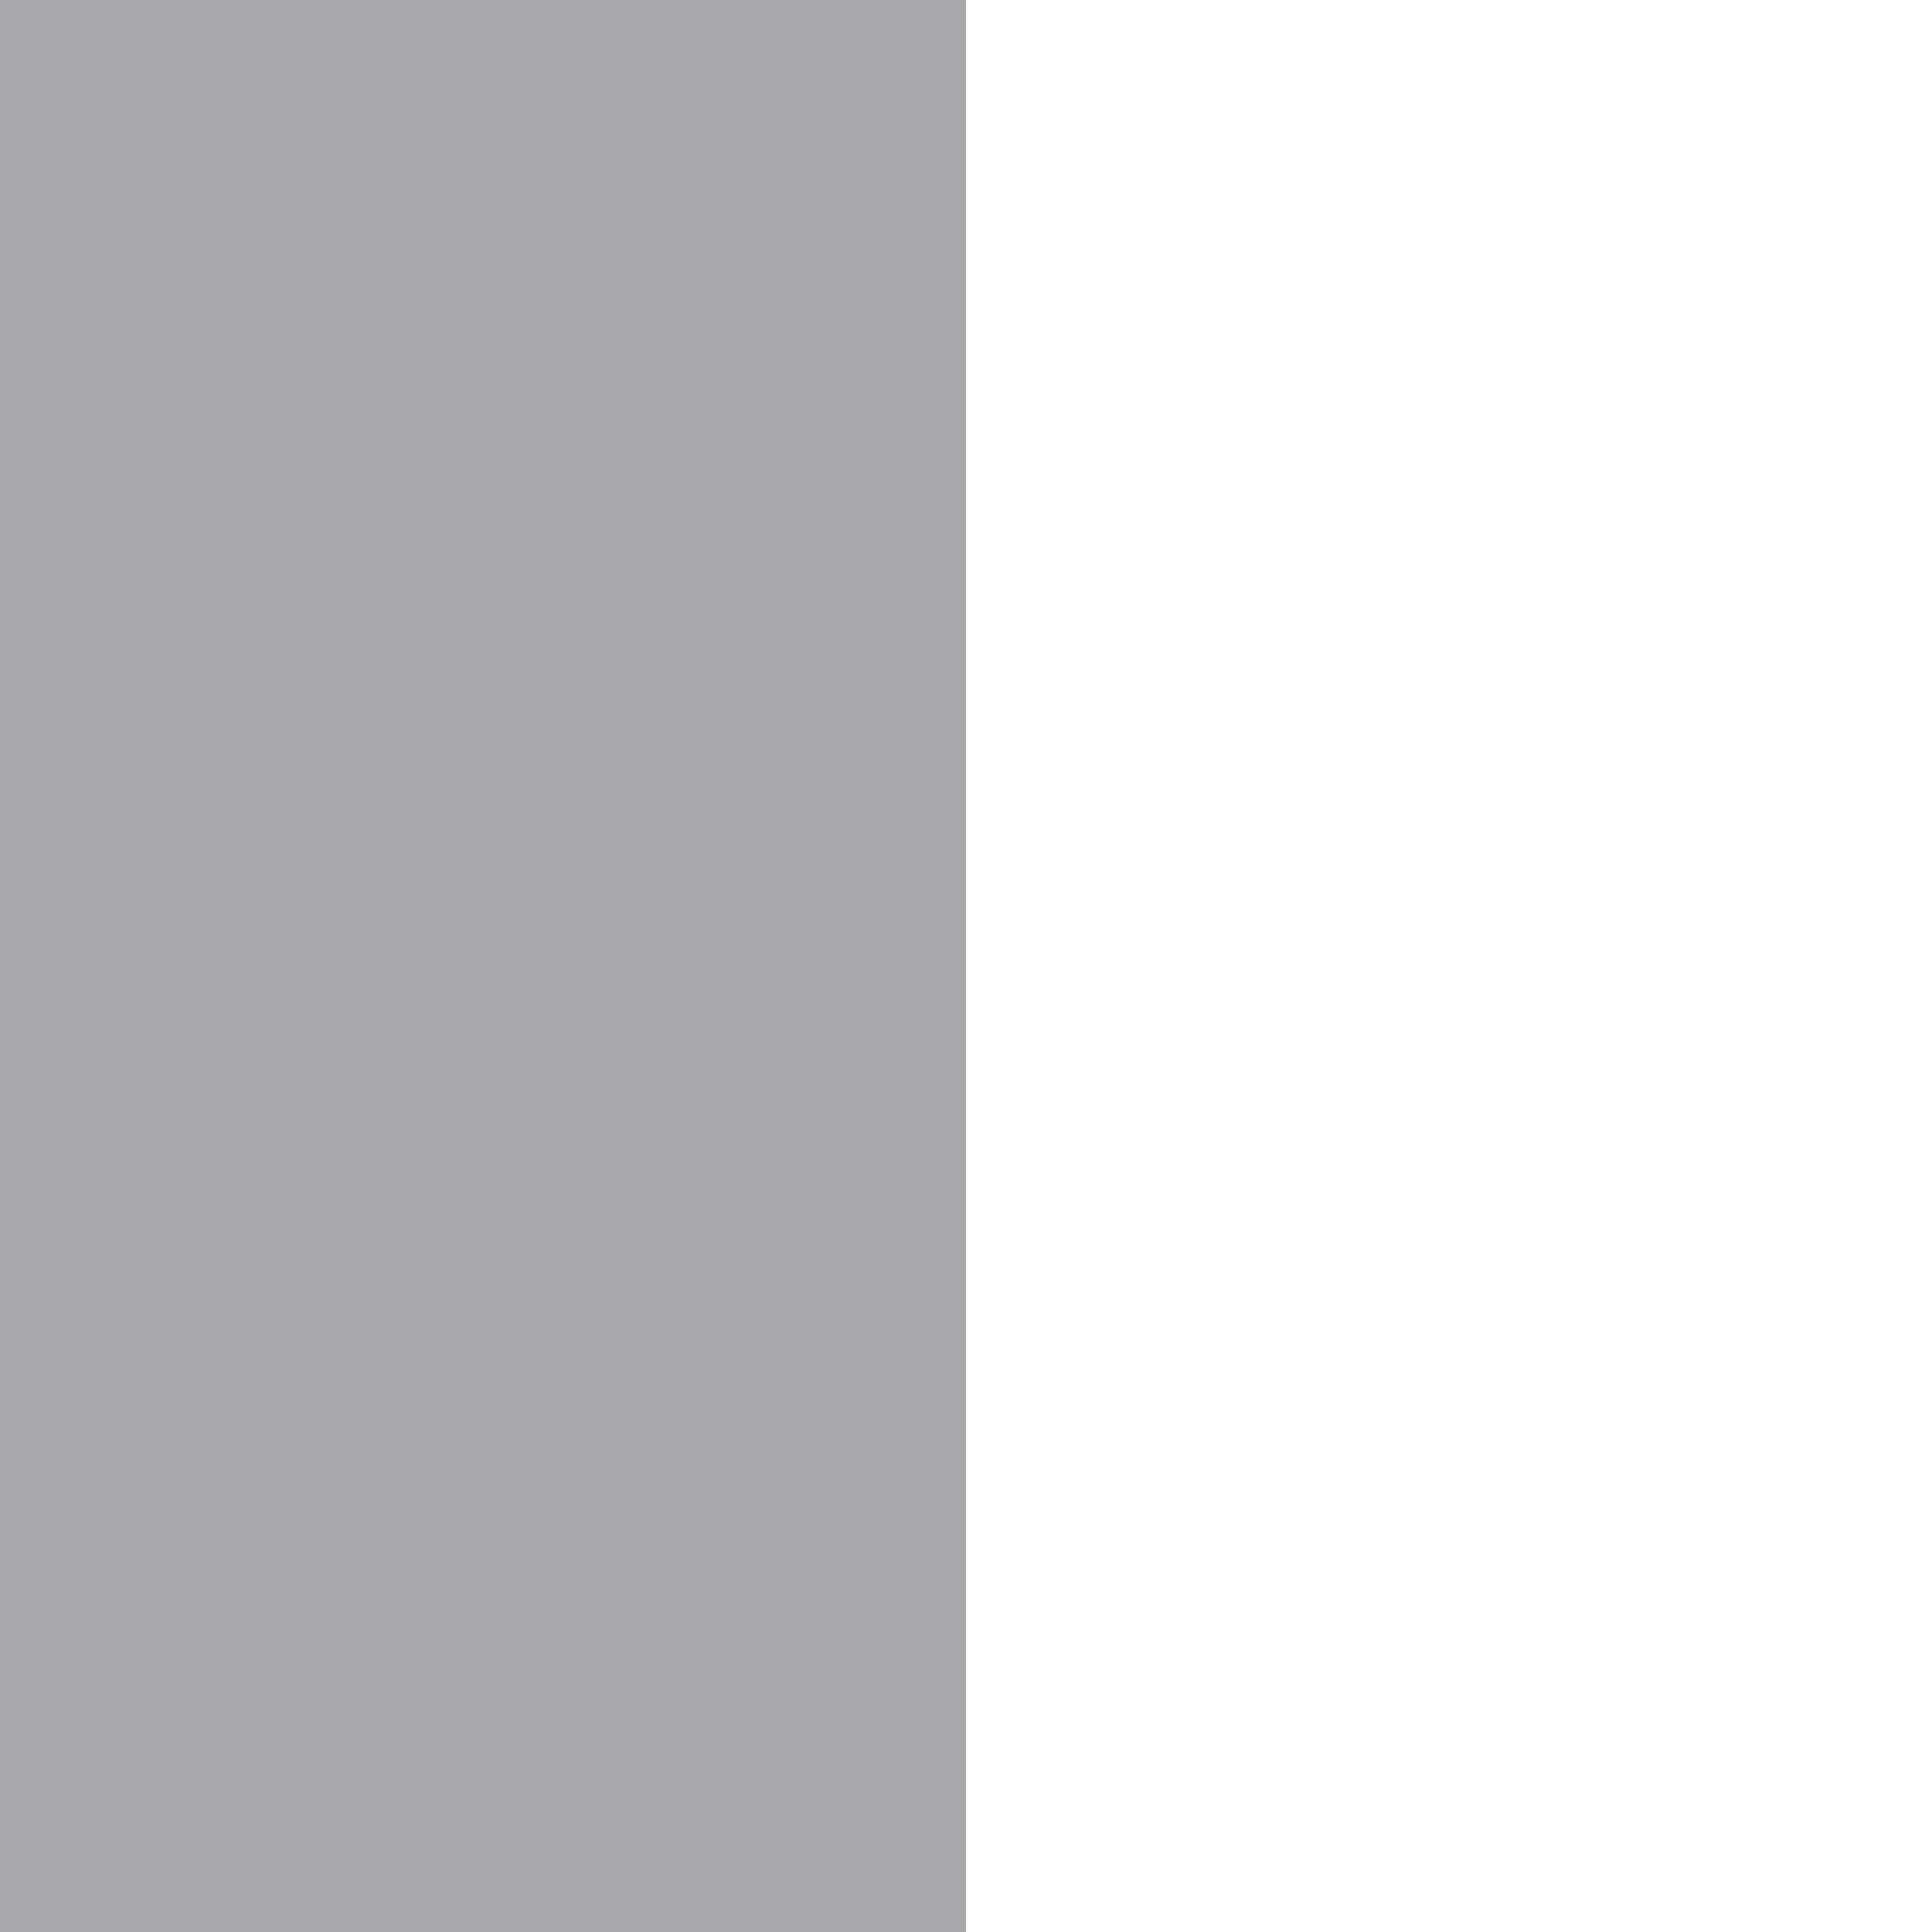
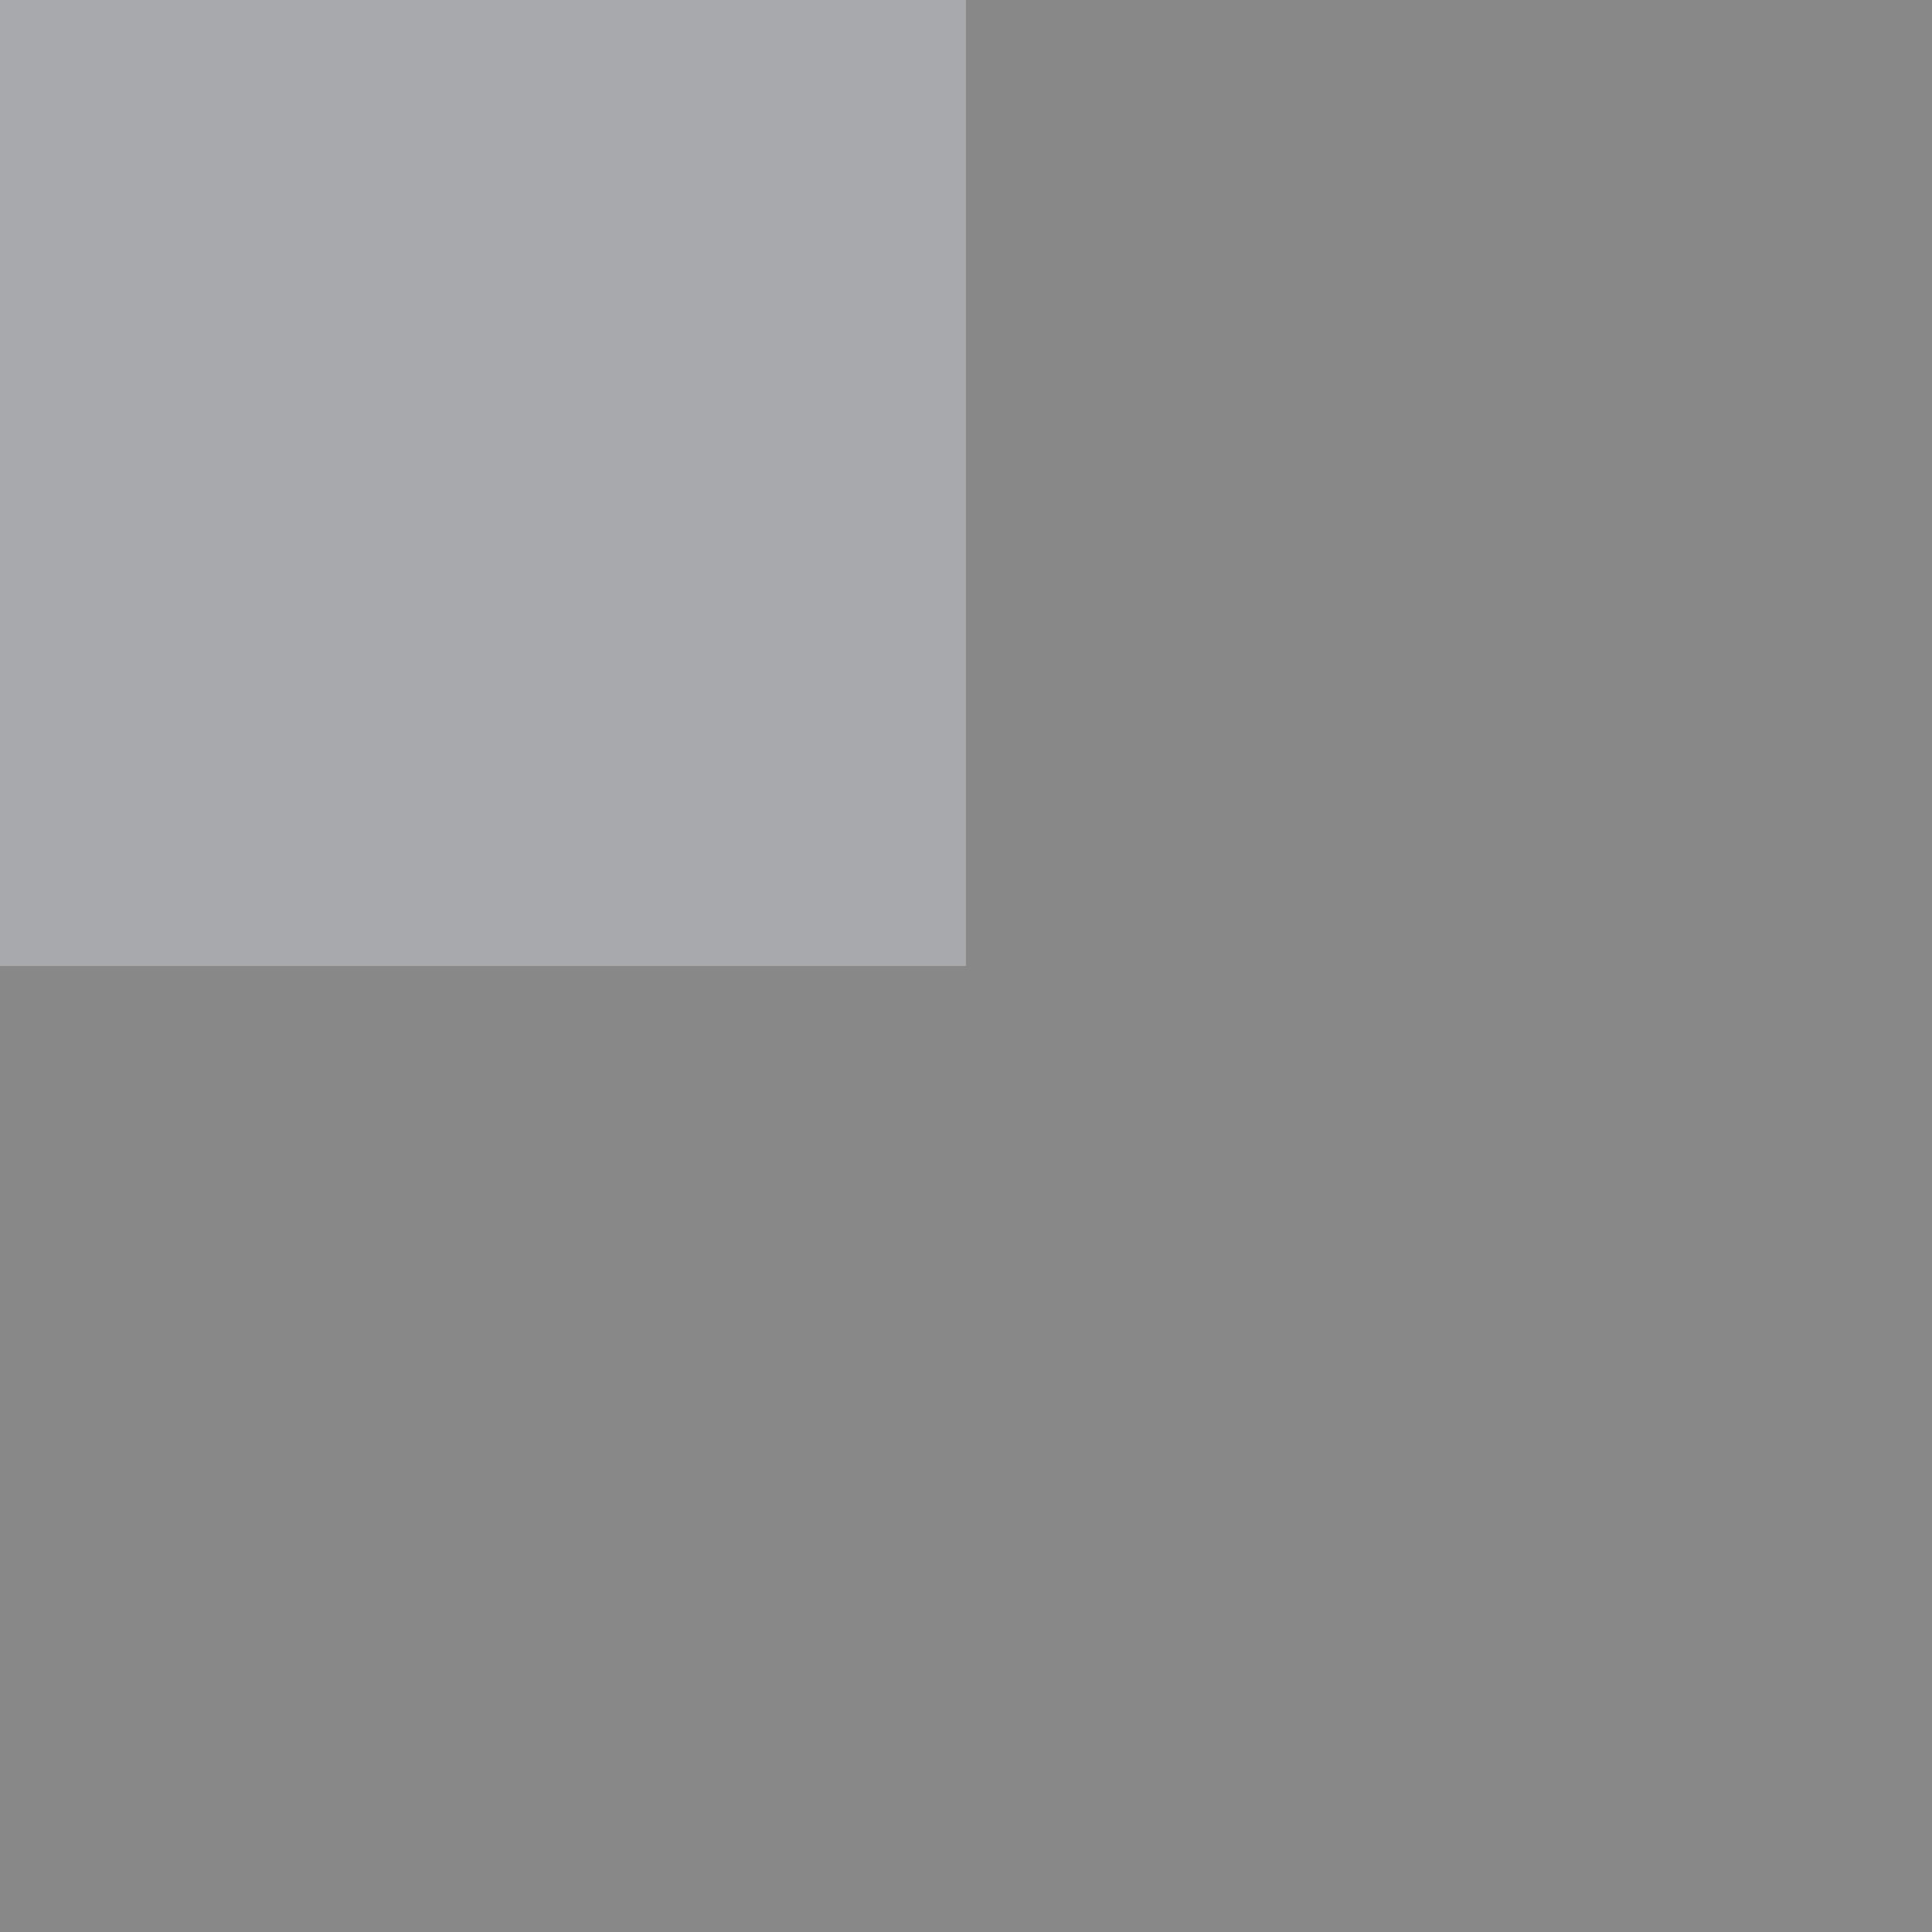
- <svg xmlns="http://www.w3.org/2000/svg" version="1.1" id="layer1" x="0px" y="0px" viewBox="0 0 100 100" enable-background="new 0 0 100 100" xml:space="preserve">
+ <svg xmlns="http://www.w3.org/2000/svg" version="1.1" id="layer1" x="0px" y="0px" viewBox="0 0 100 100" xml:space="preserve">
  <g id="layer1">
-     <rect class="color1" fill="#FFFFFF" width="100" height="100" />
-     <rect class="color0" fill="#A7A9AC" width="50" height="100" />
+     <rect class="color1" fill="#888888" width="100" height="100" />
+     <rect class="color0" fill="#A7A9AC" width="50" height="50" />
  </g>
</svg>
